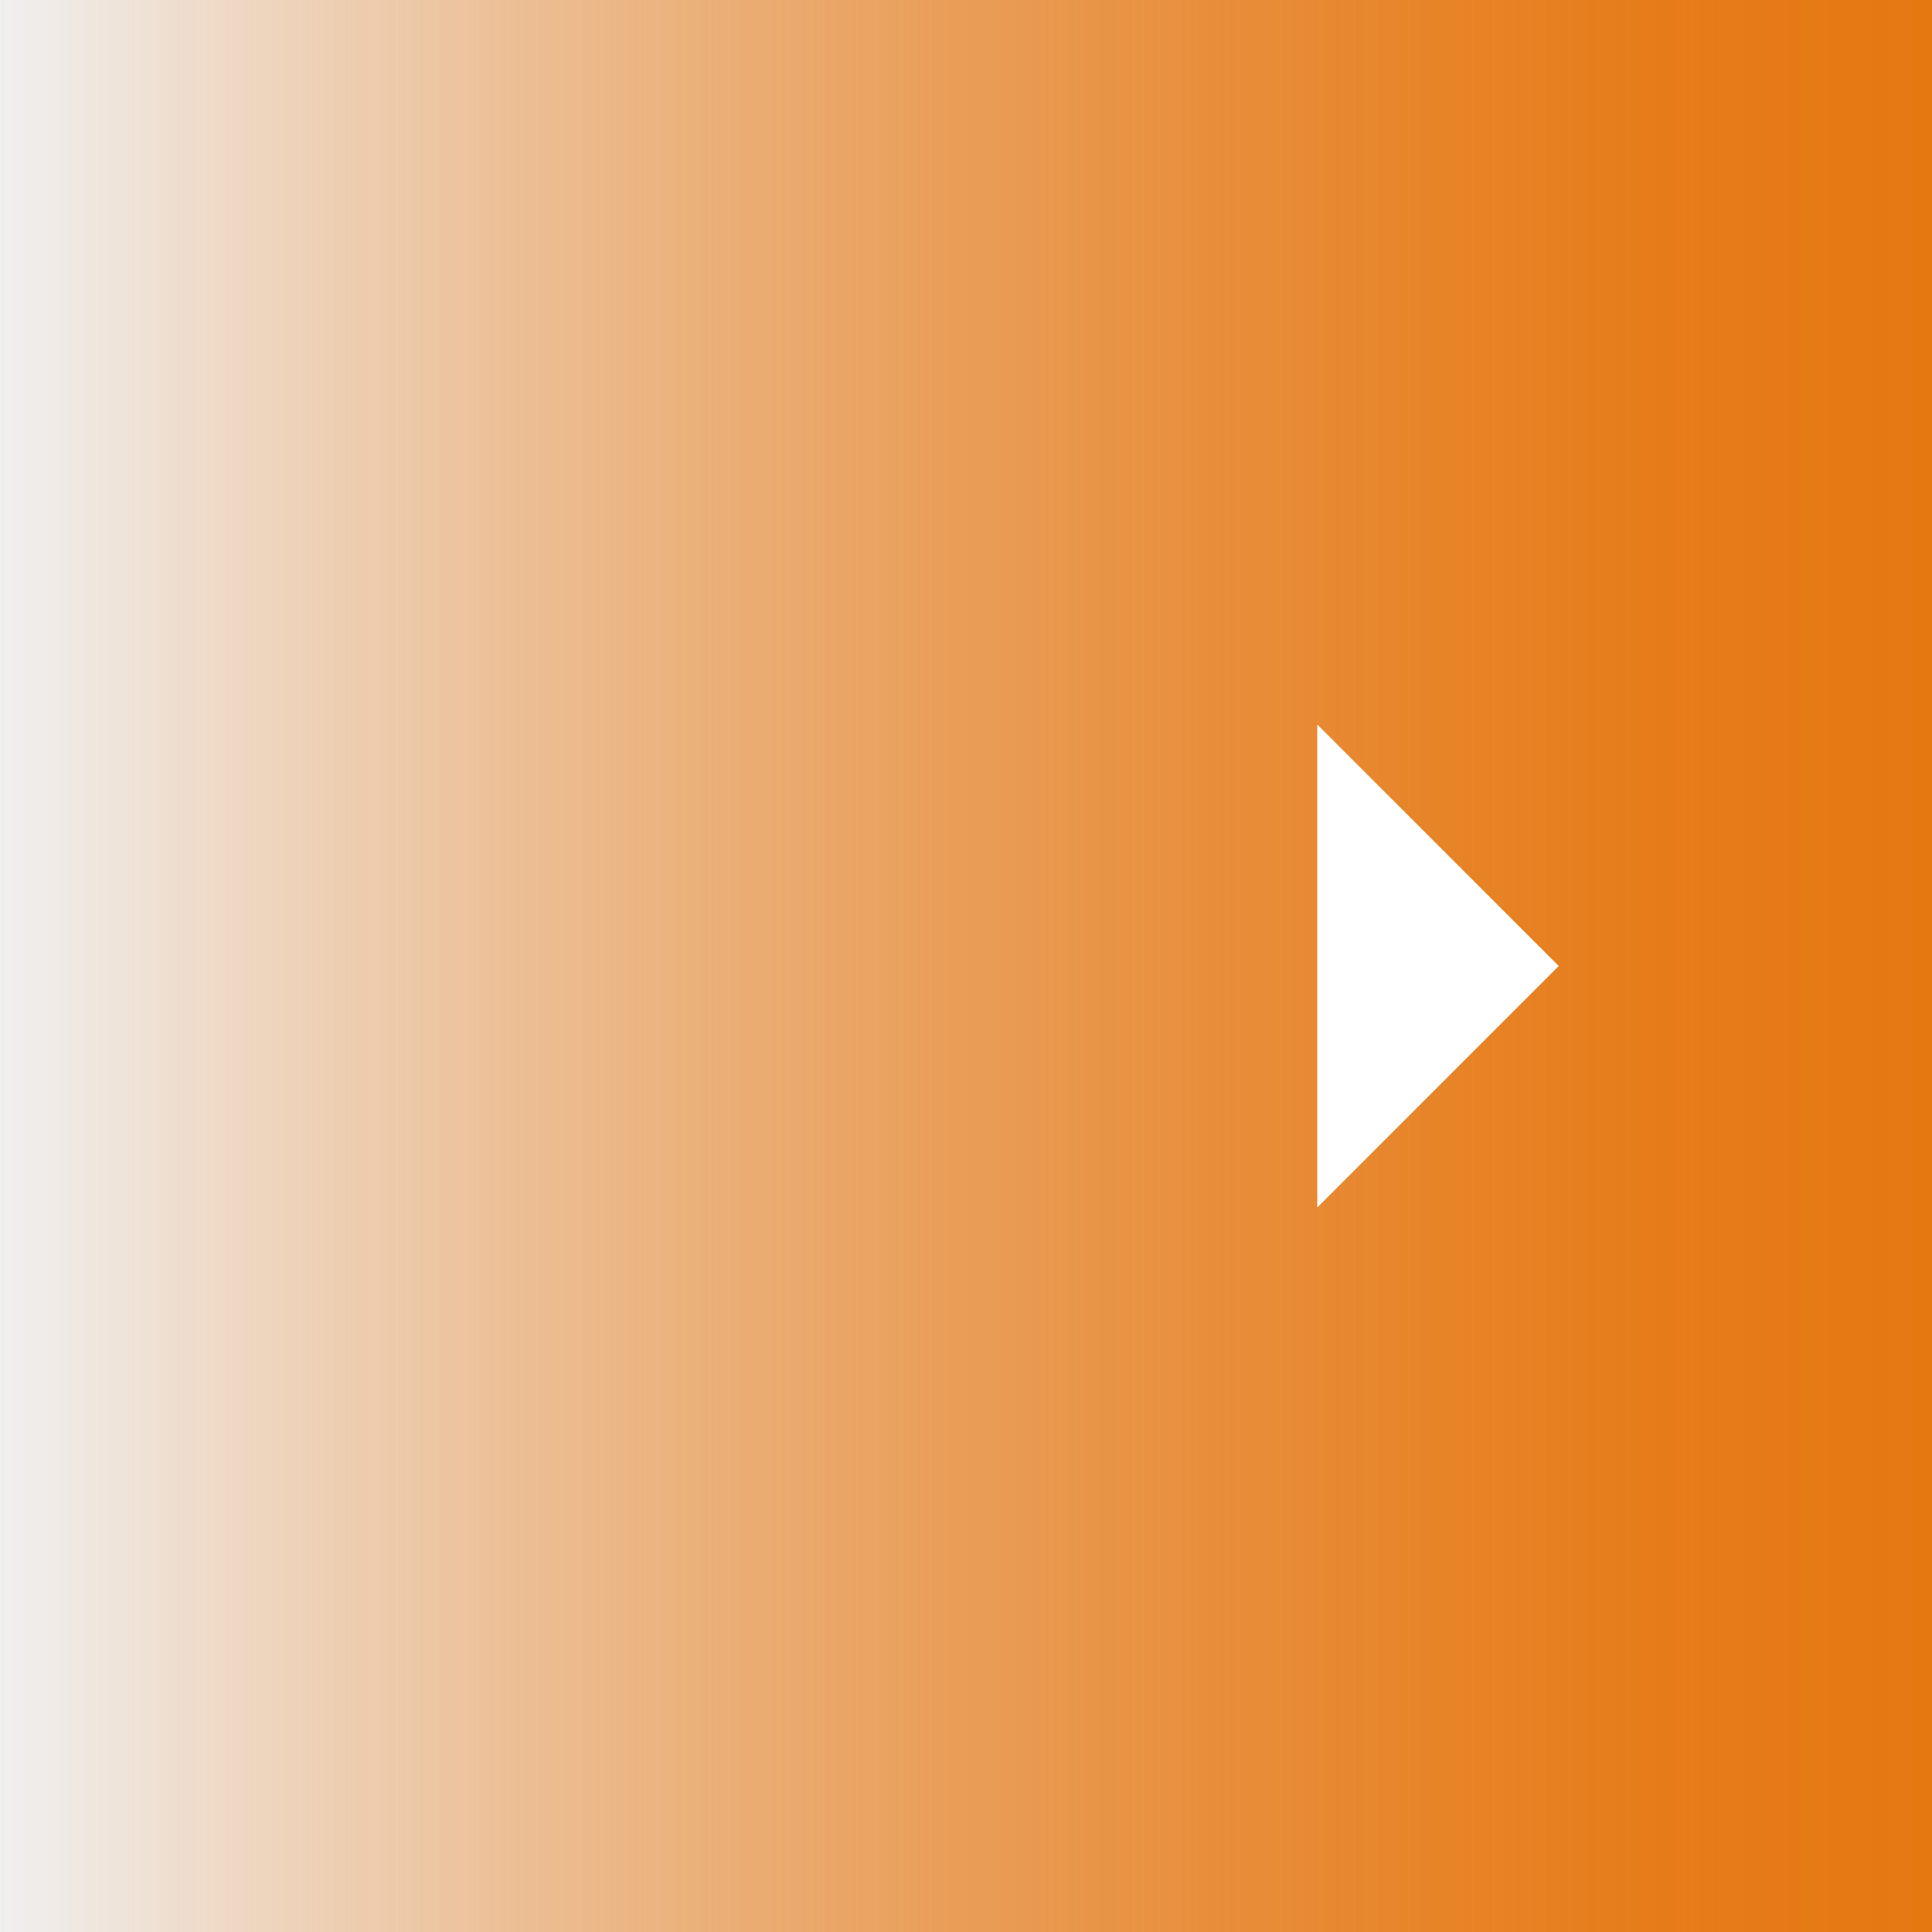
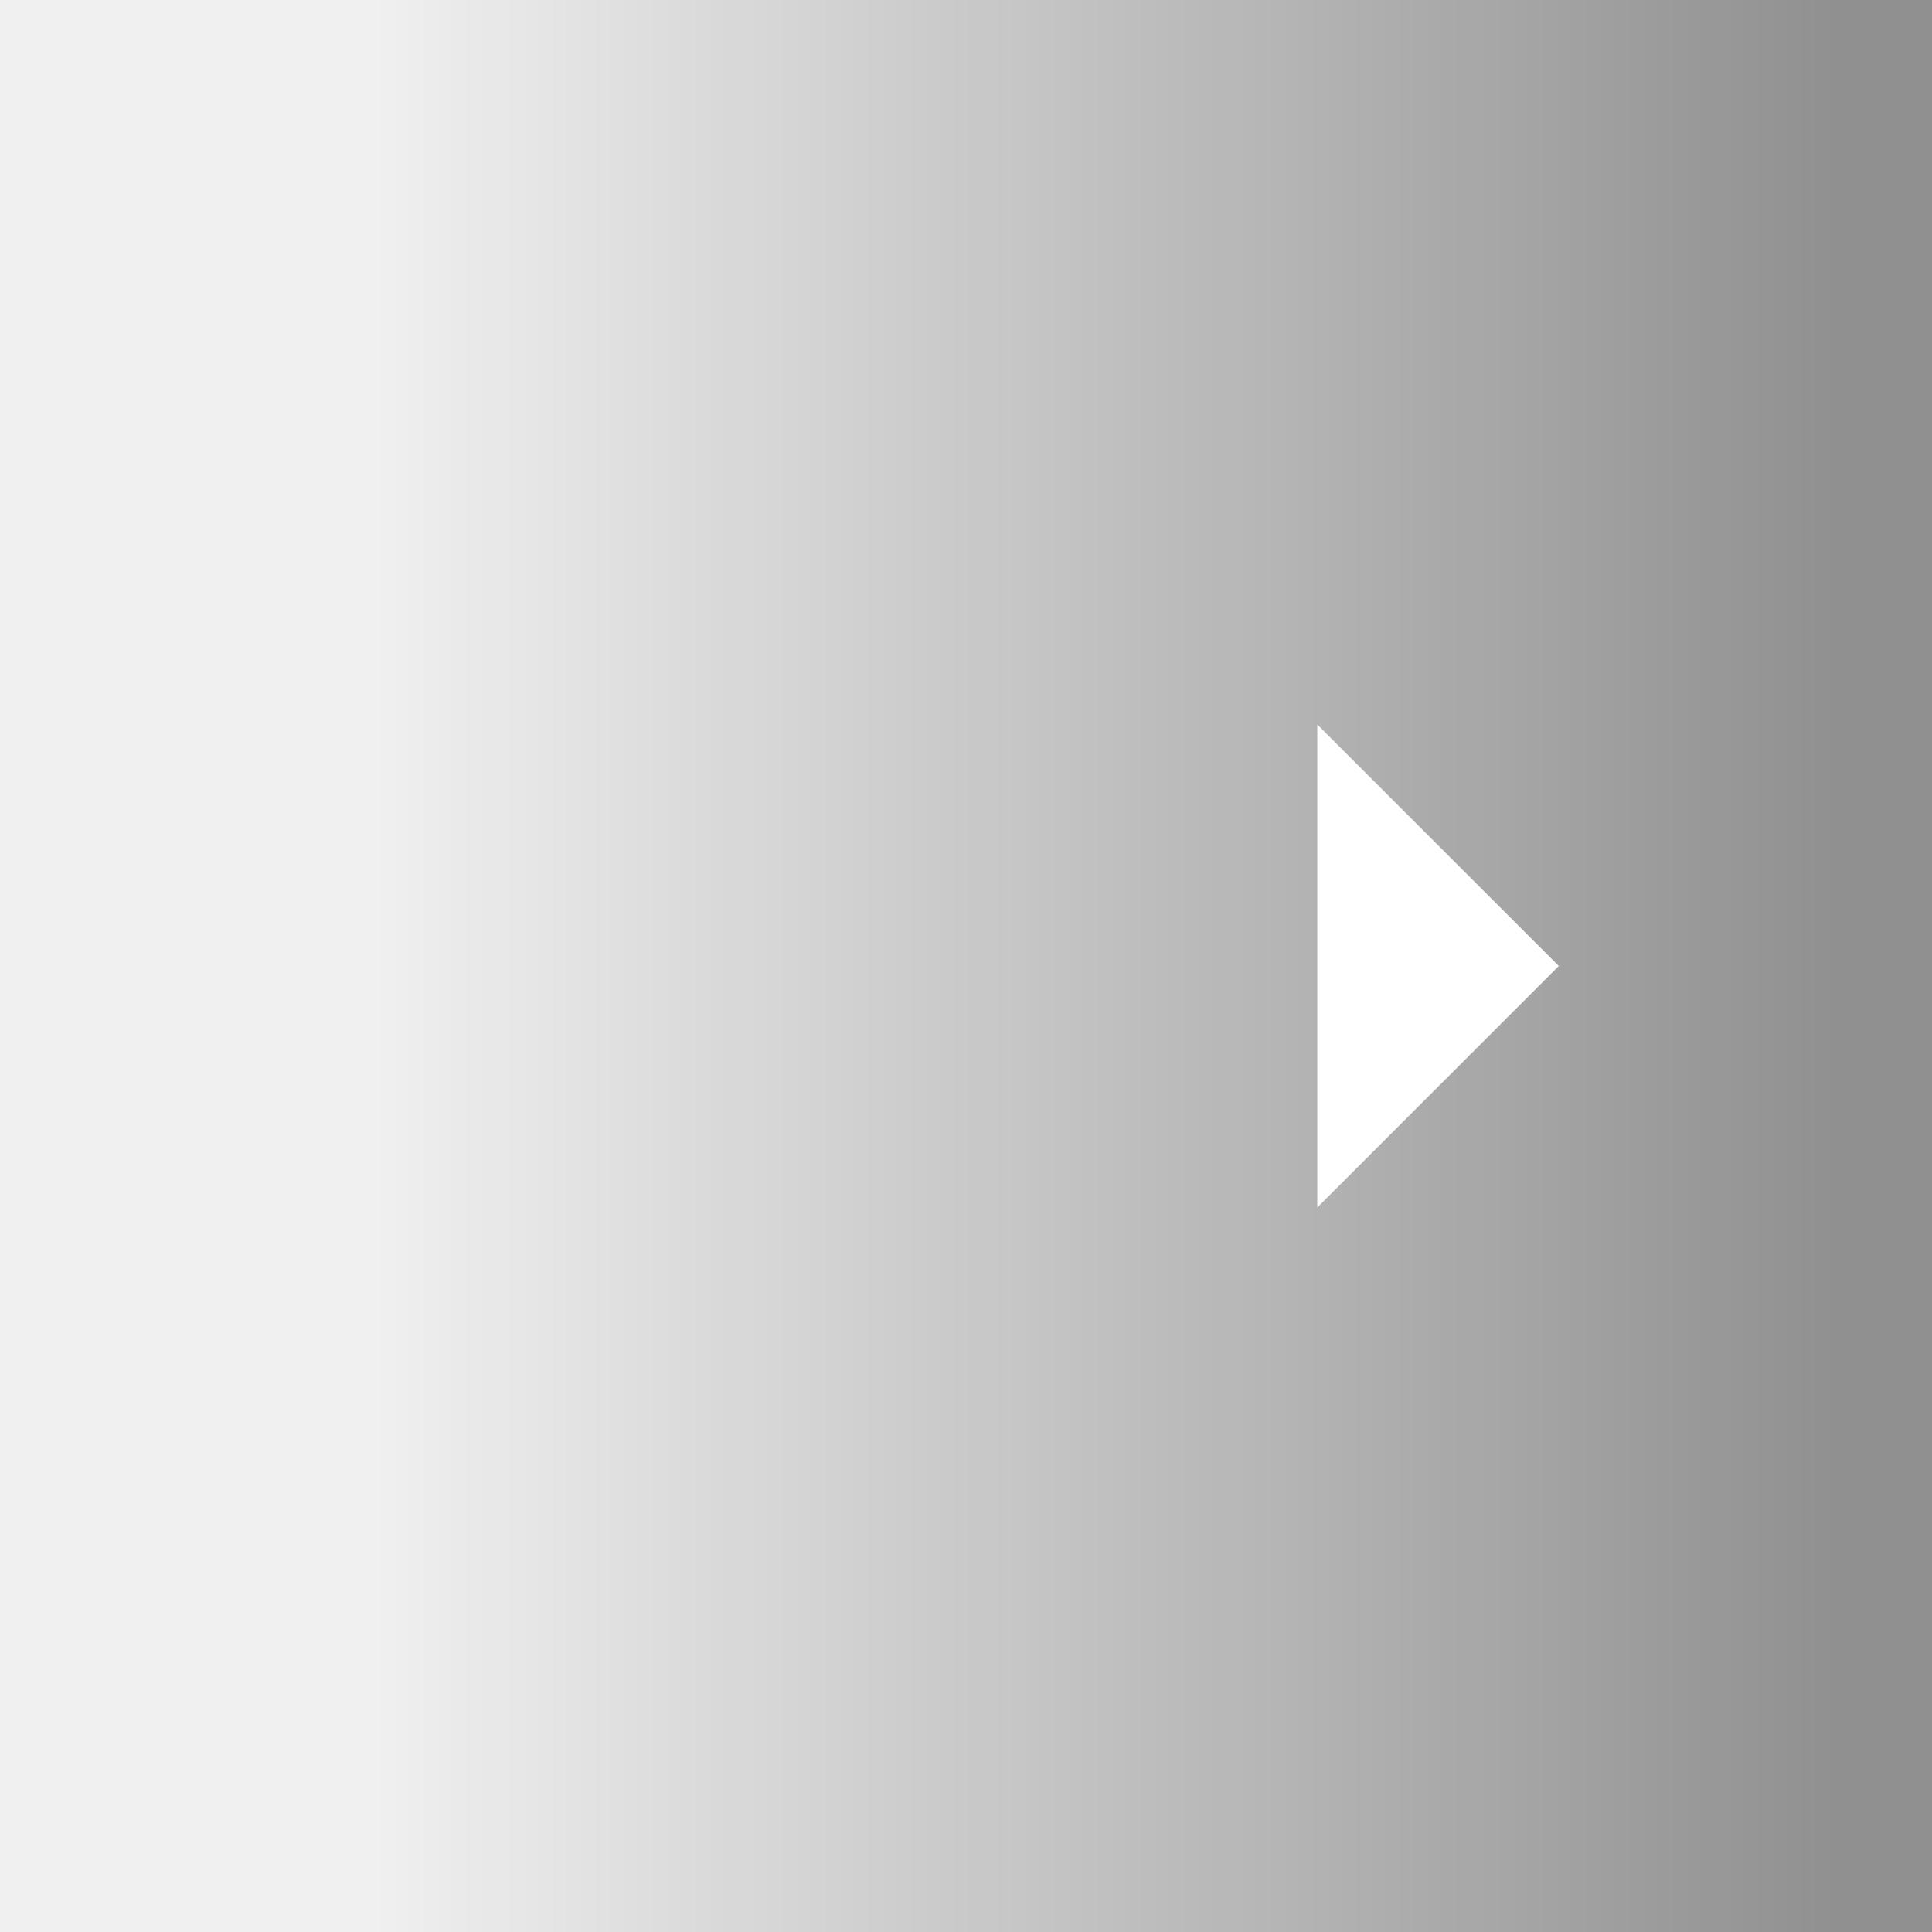
- <svg xmlns="http://www.w3.org/2000/svg" width="44" height="44" viewBox="0 0 44 44">
-   <defs>
-     <style>.a{fill:url(#a);}.b{fill:#fff;}</style>
-     <linearGradient id="a" y1="24" x2="44" y2="24" gradientTransform="matrix(1, 0, 0, -1, 0, 46)" gradientUnits="userSpaceOnUse">
-       <stop offset="0" stop-color="#e67812" stop-opacity="0" />
-       <stop offset="0.14" stop-color="#e67812" stop-opacity="0.23" />
-       <stop offset="0.31" stop-color="#e67812" stop-opacity="0.47" />
-       <stop offset="0.47" stop-color="#e67812" stop-opacity="0.66" />
-       <stop offset="0.62" stop-color="#e67812" stop-opacity="0.81" />
-       <stop offset="0.76" stop-color="#e67812" stop-opacity="0.91" />
-       <stop offset="0.89" stop-color="#e67812" stop-opacity="0.98" />
-       <stop offset="1" stop-color="#e67812" />
-     </linearGradient>
-   </defs>
-   <rect class="a" width="44" height="44" />
-   <polygon class="b" points="30 16.5 35.5 22 30 27.5 30 16.5" />
+ <svg xmlns="http://www.w3.org/2000/svg" version="1.1" id="Ebene_1" x="0px" y="0px" width="44px" height="44px" viewBox="0 0 44 44" style="enable-background:new 0 0 44 44;" xml:space="preserve">
+   <style type="text/css">
+ 	.st0{fill:url(#SVGID_1_);}
+ 	.st1{fill:#FFFFFF;}
+ </style>
+   <linearGradient id="SVGID_1_" gradientUnits="userSpaceOnUse" x1="8.5" y1="1000" x2="44" y2="1000" gradientTransform="matrix(1 0 0 1 0 -978)">
+     <stop offset="0" style="stop-color:#000;stop-opacity:0" />
+     <stop offset="0.939" style="stop-color:#000;stop-opacity:0.4" />
+   </linearGradient>
+   <rect x="8.5" class="st0" width="35.5" height="44" />
+   <polygon class="st1" points="30,16.5 35.5,22 30,27.5 " />
</svg>
